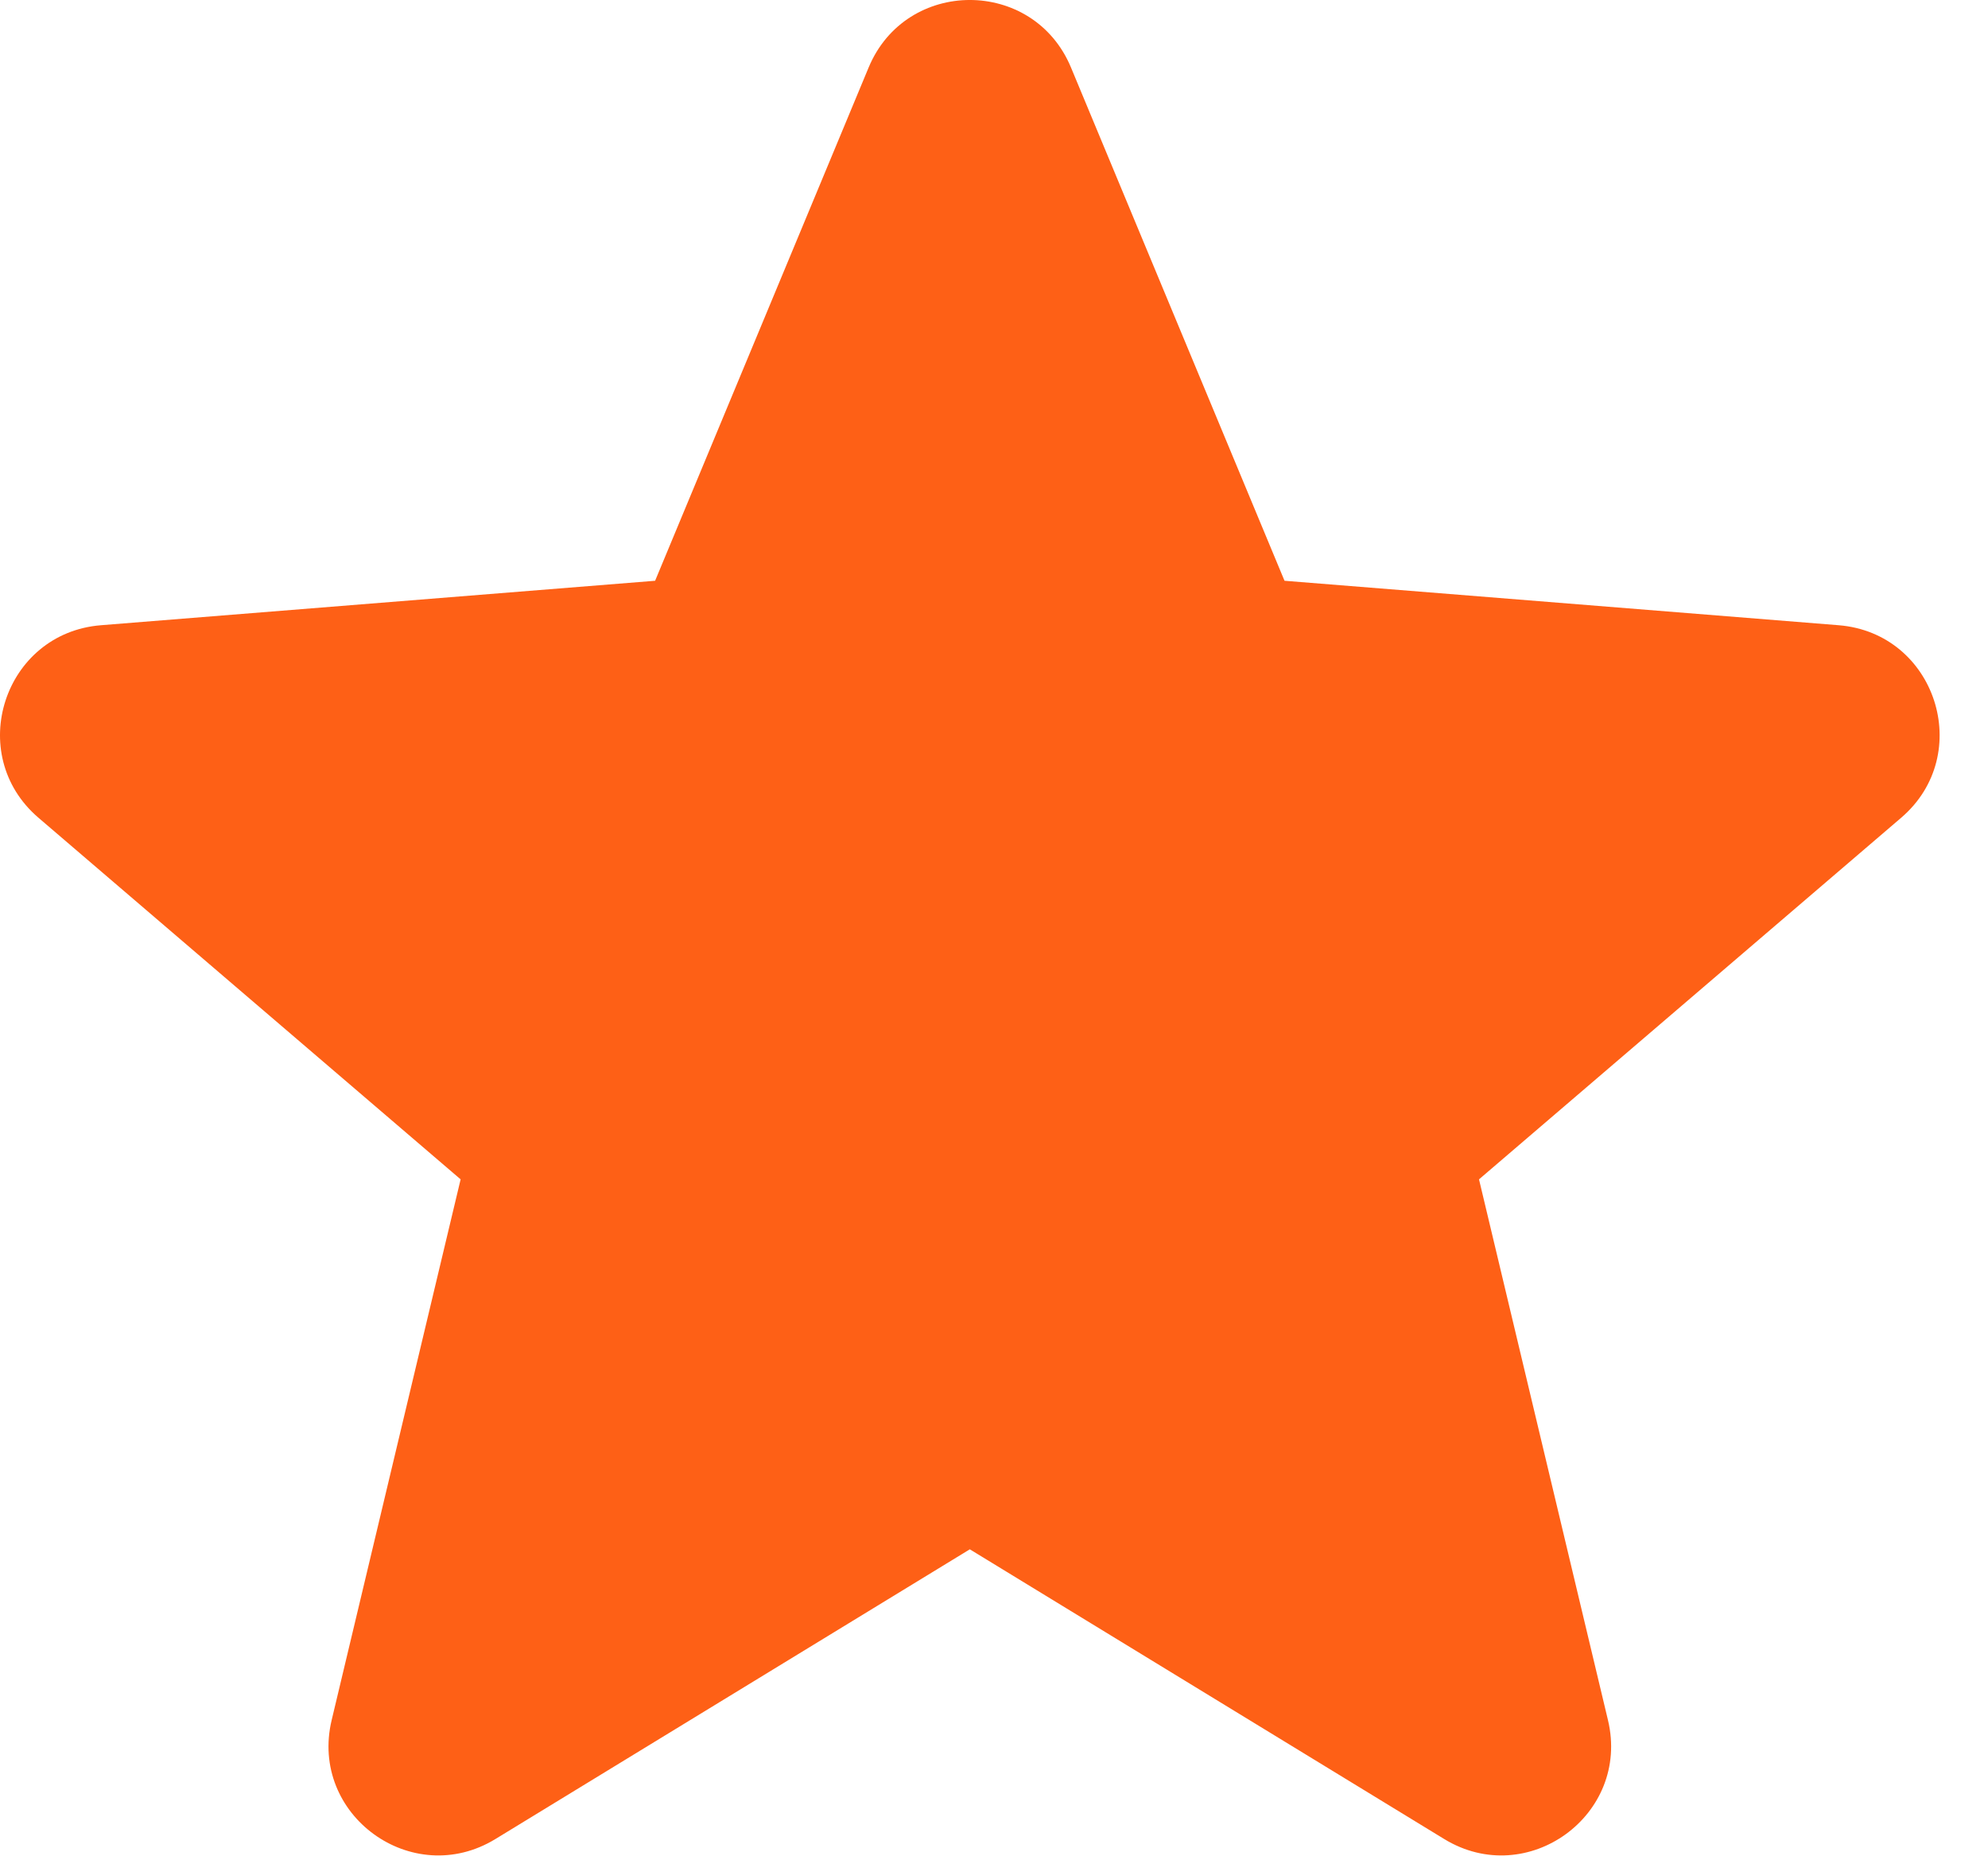
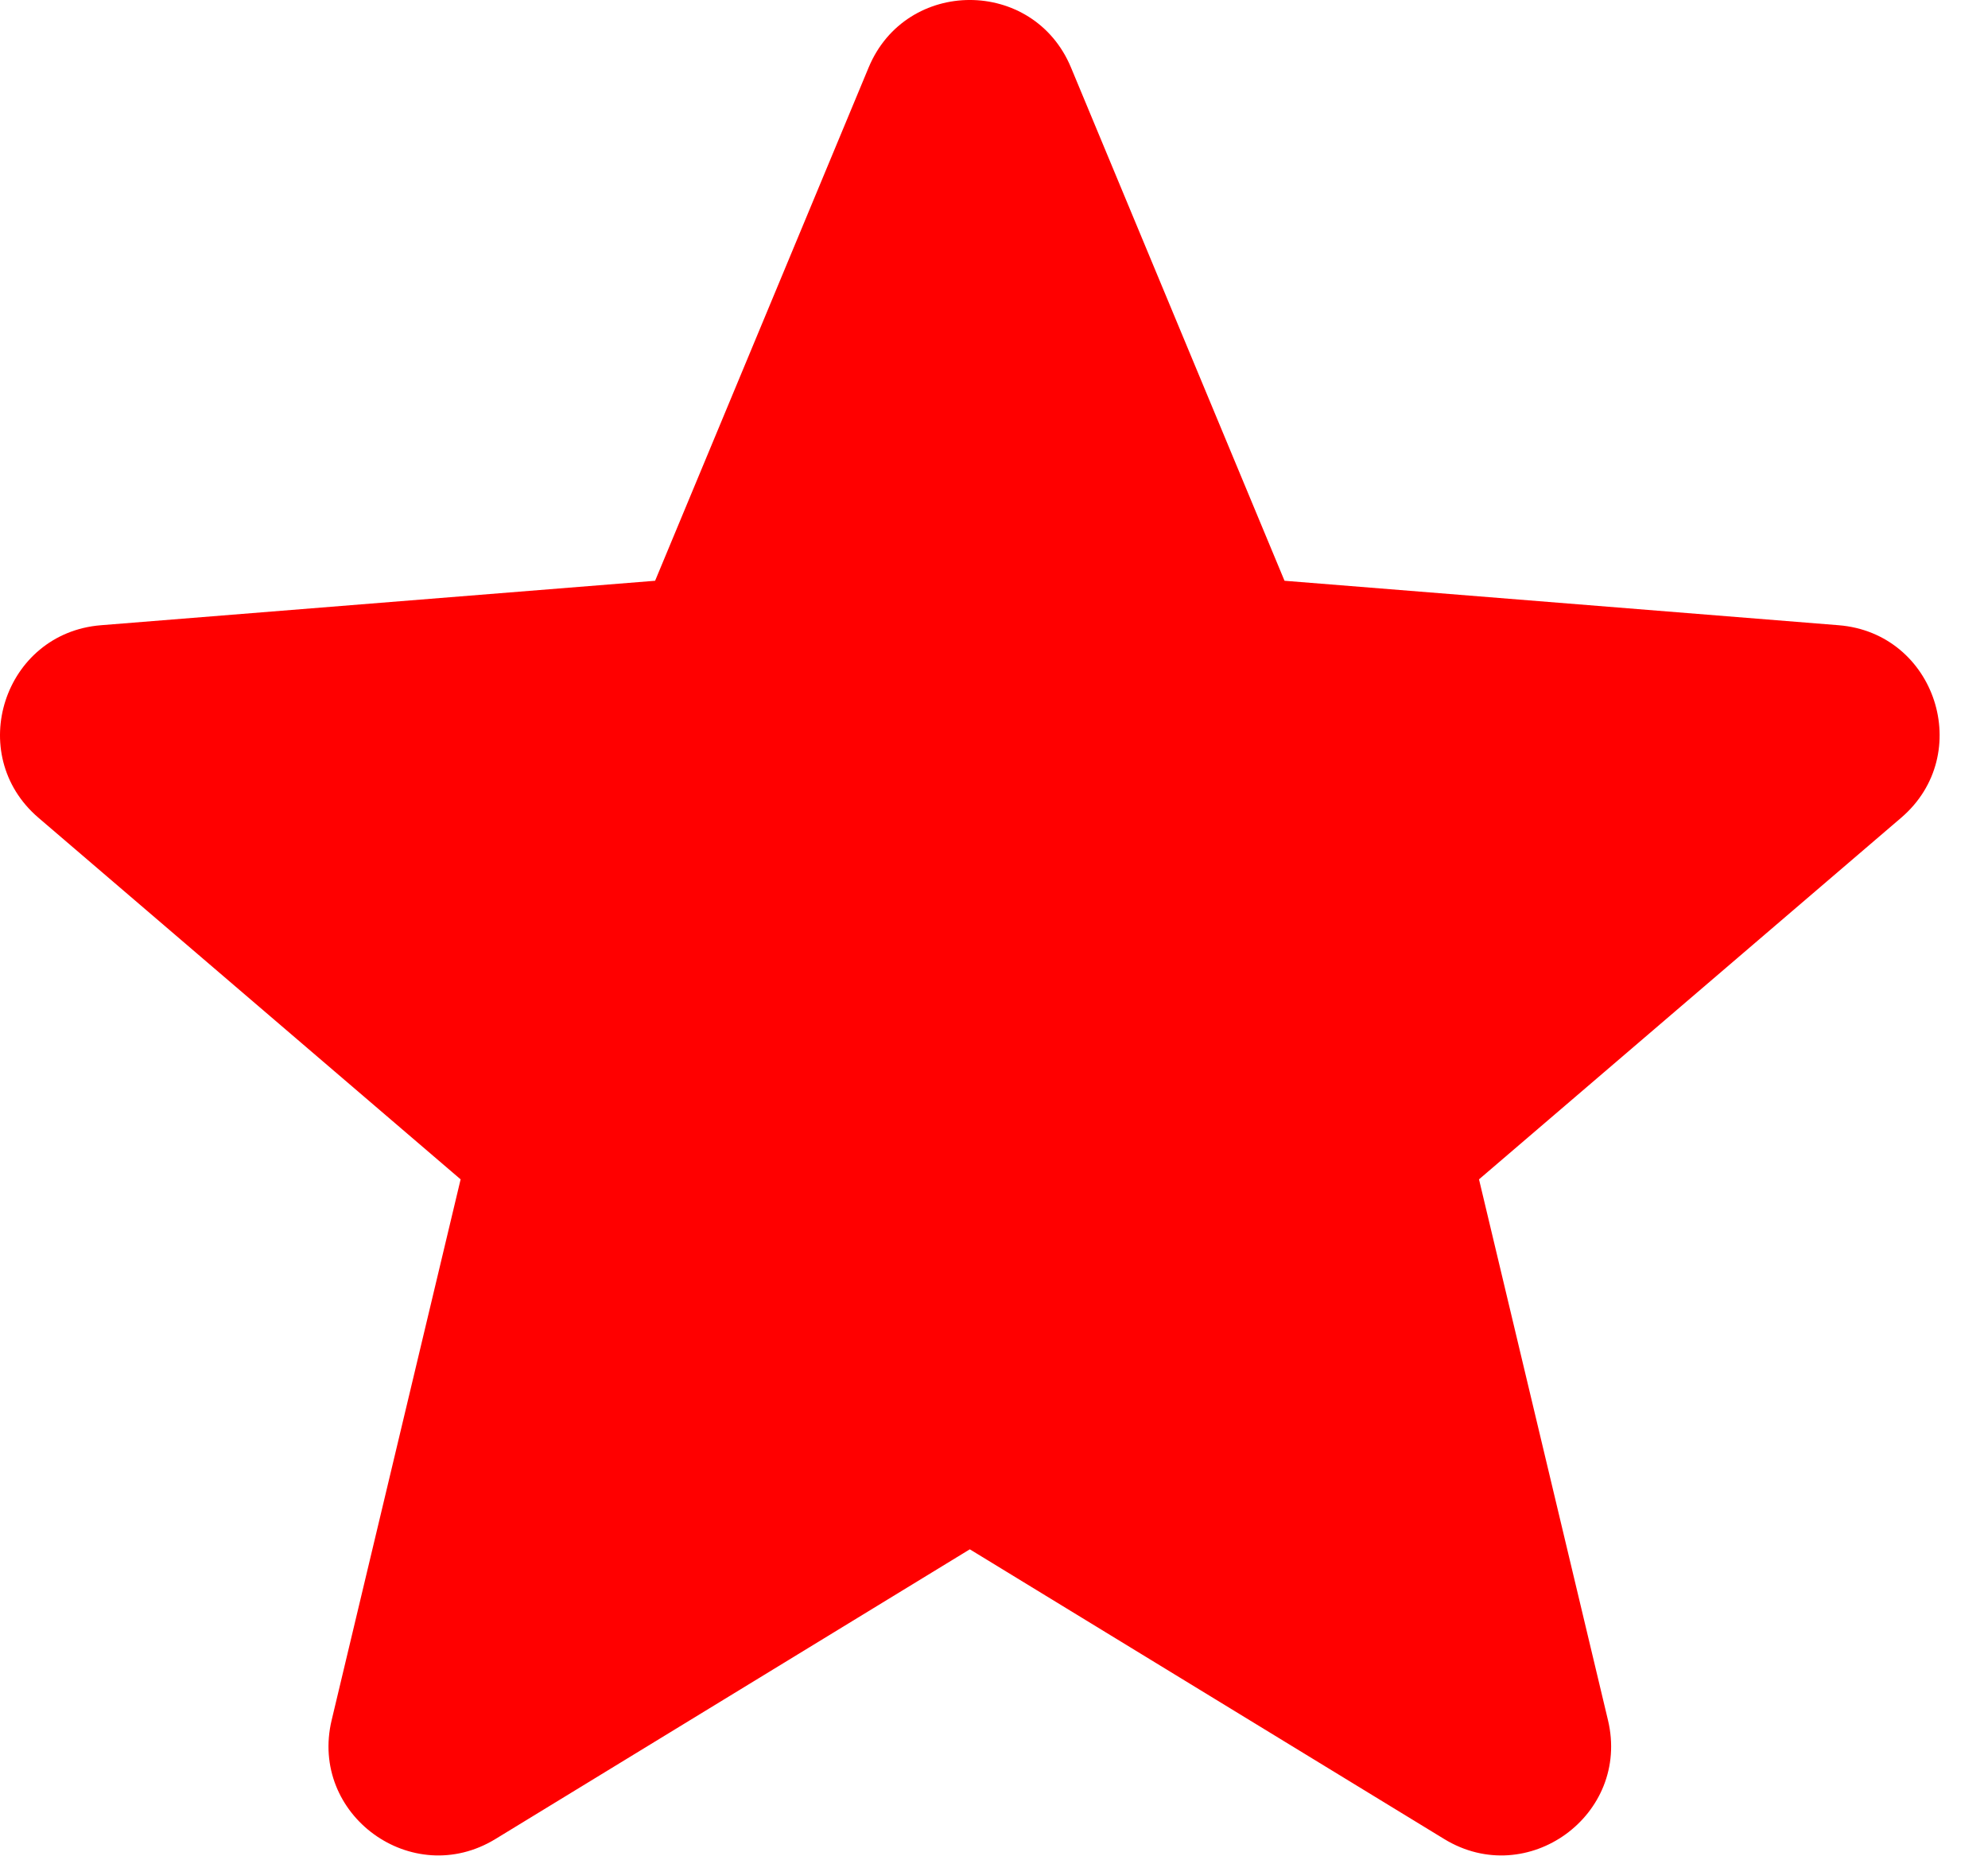
<svg xmlns="http://www.w3.org/2000/svg" width="30" height="28" viewBox="0 0 30 28" fill="none">
-   <path fill-rule="evenodd" clip-rule="evenodd" d="M16.162 1.019C15.597 -0.34 13.673 -0.34 13.108 1.019L9.886 8.764L1.524 9.435C0.058 9.552 -0.537 11.383 0.58 12.34L6.951 17.797L5.005 25.957C4.663 27.388 6.22 28.519 7.476 27.752L14.635 23.38L21.794 27.752C23.05 28.519 24.607 27.388 24.265 25.957L22.319 17.797L28.69 12.34C29.807 11.383 29.212 9.552 27.746 9.435L19.384 8.764L16.162 1.019Z" fill="#FE6016" />
+   <path fill-rule="evenodd" clip-rule="evenodd" d="M16.162 1.019C15.597 -0.34 13.673 -0.34 13.108 1.019L9.886 8.764L1.524 9.435C0.058 9.552 -0.537 11.383 0.58 12.34L6.951 17.797L5.005 25.957C4.663 27.388 6.22 28.519 7.476 27.752L14.635 23.38L21.794 27.752C23.05 28.519 24.607 27.388 24.265 25.957L22.319 17.797L28.69 12.34C29.807 11.383 29.212 9.552 27.746 9.435L19.384 8.764L16.162 1.019Z" fill="#FF0000" />
</svg>
